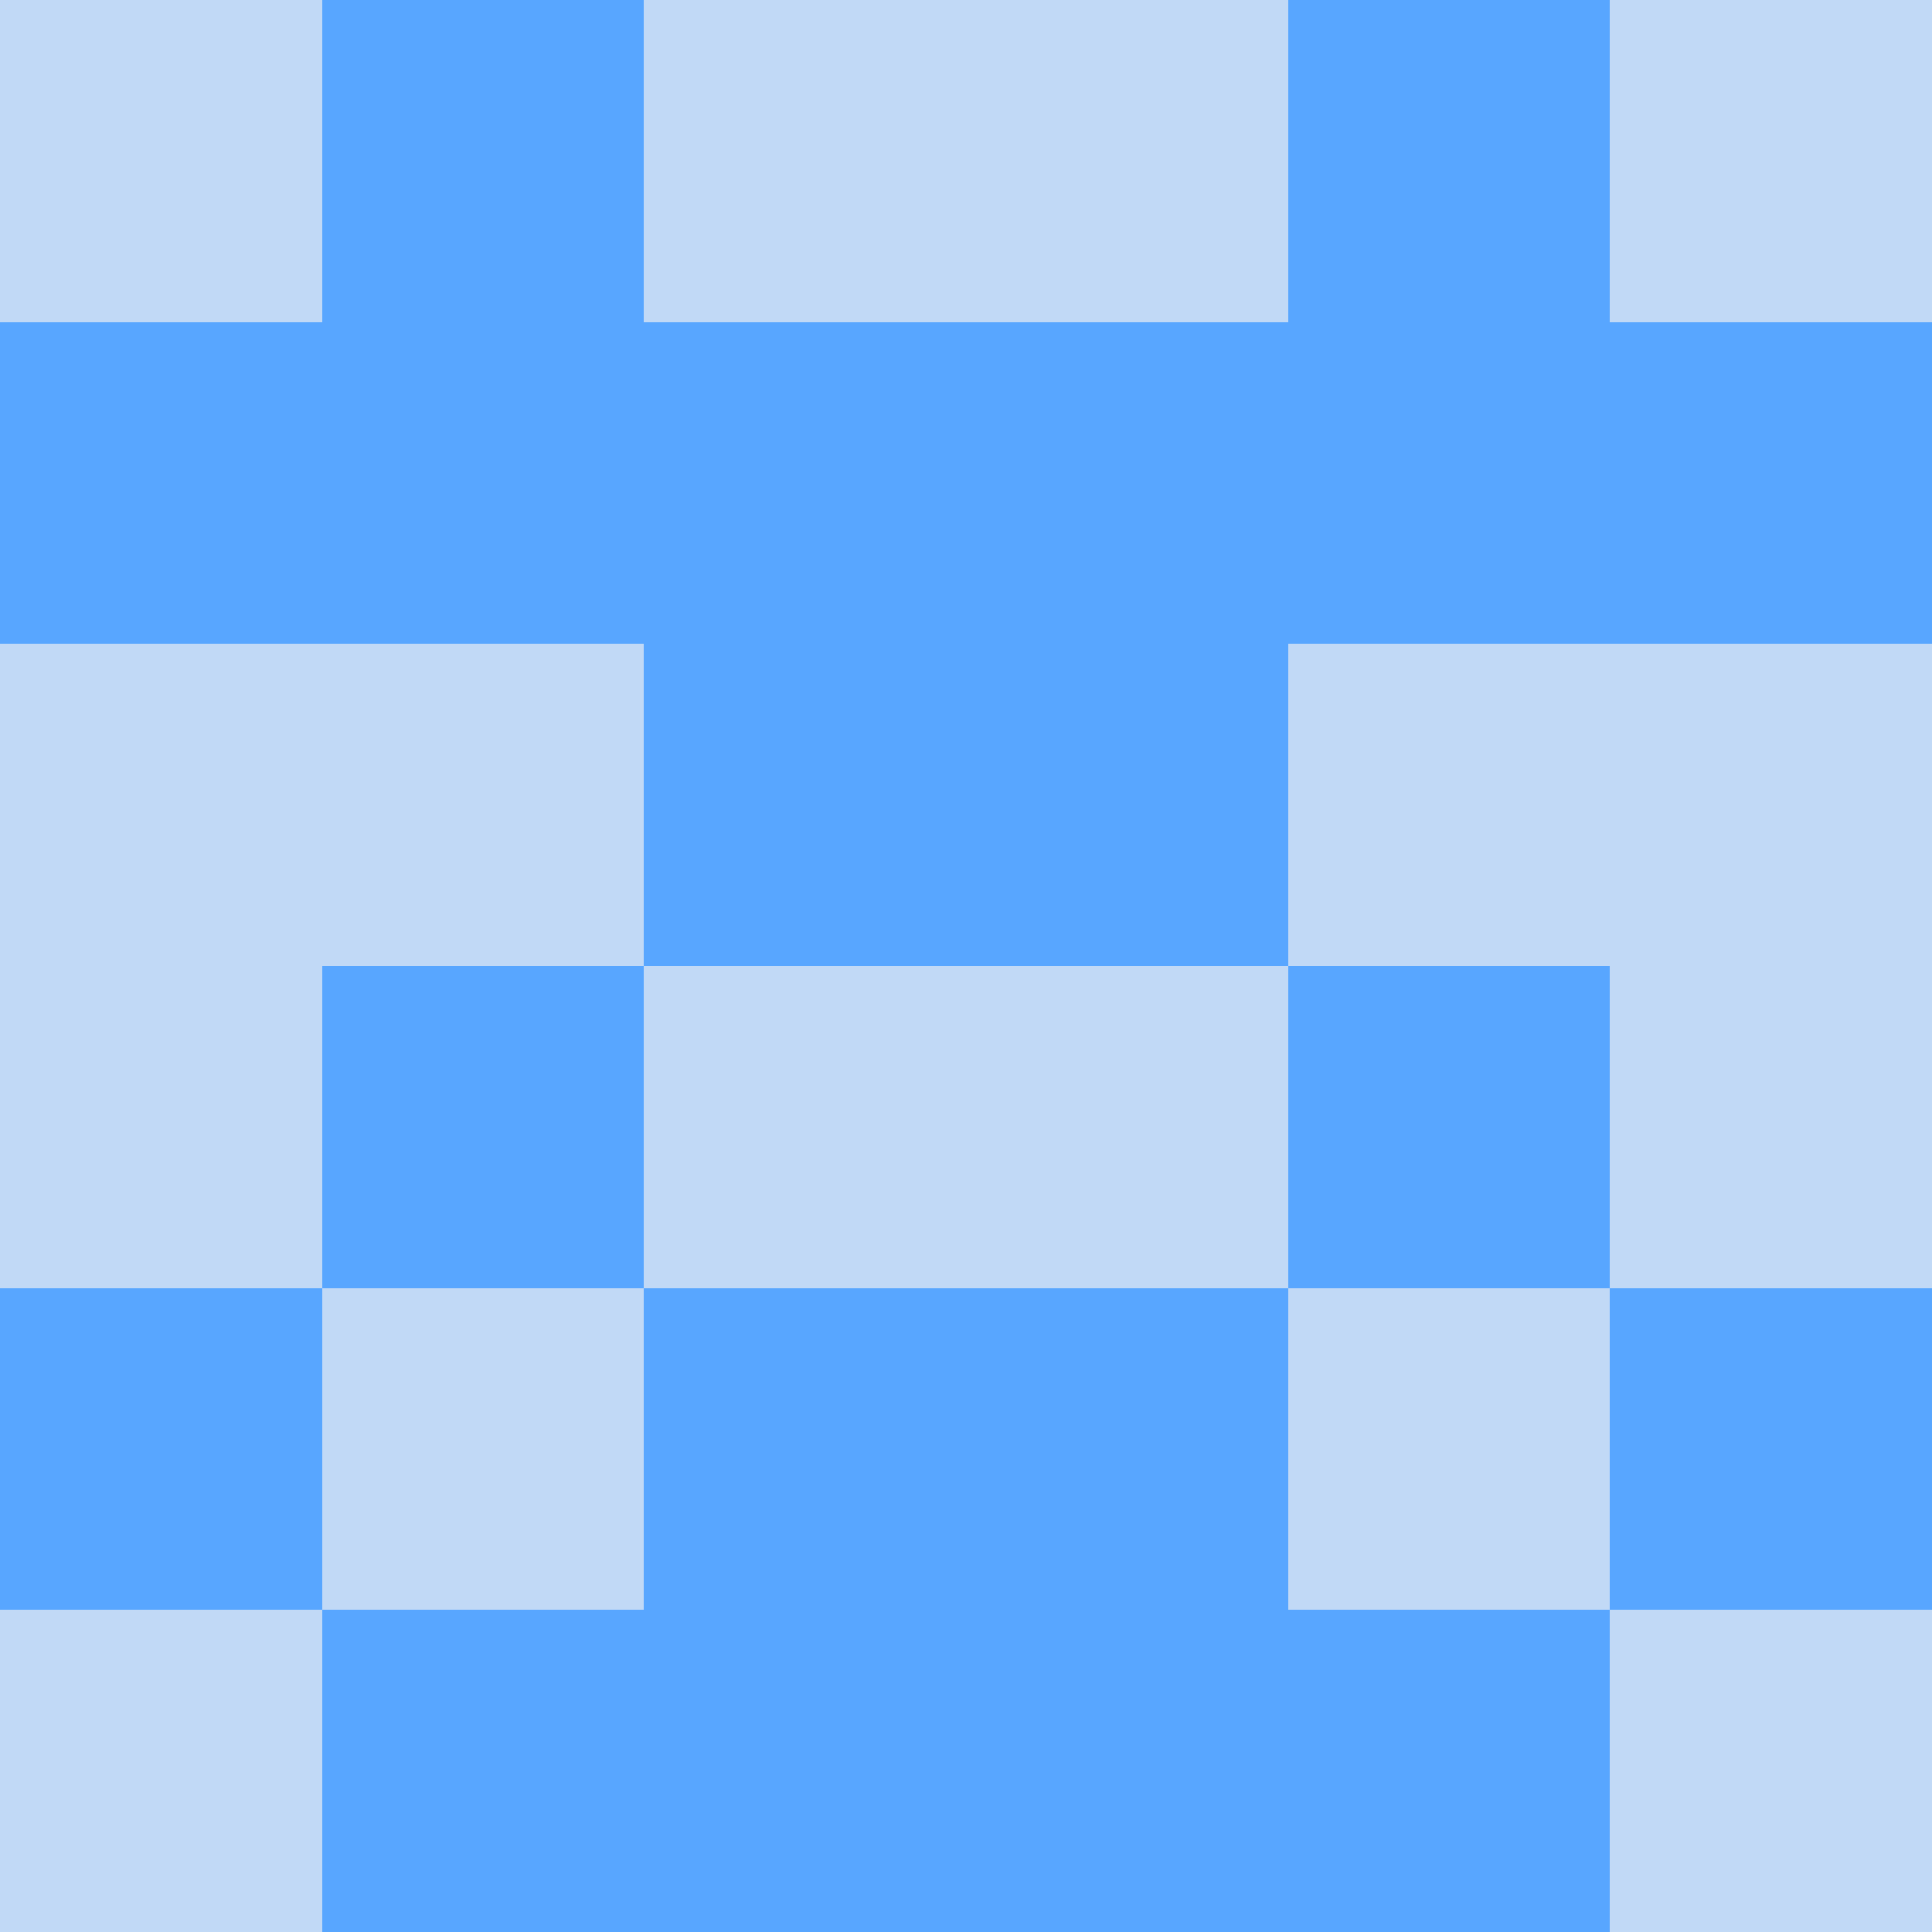
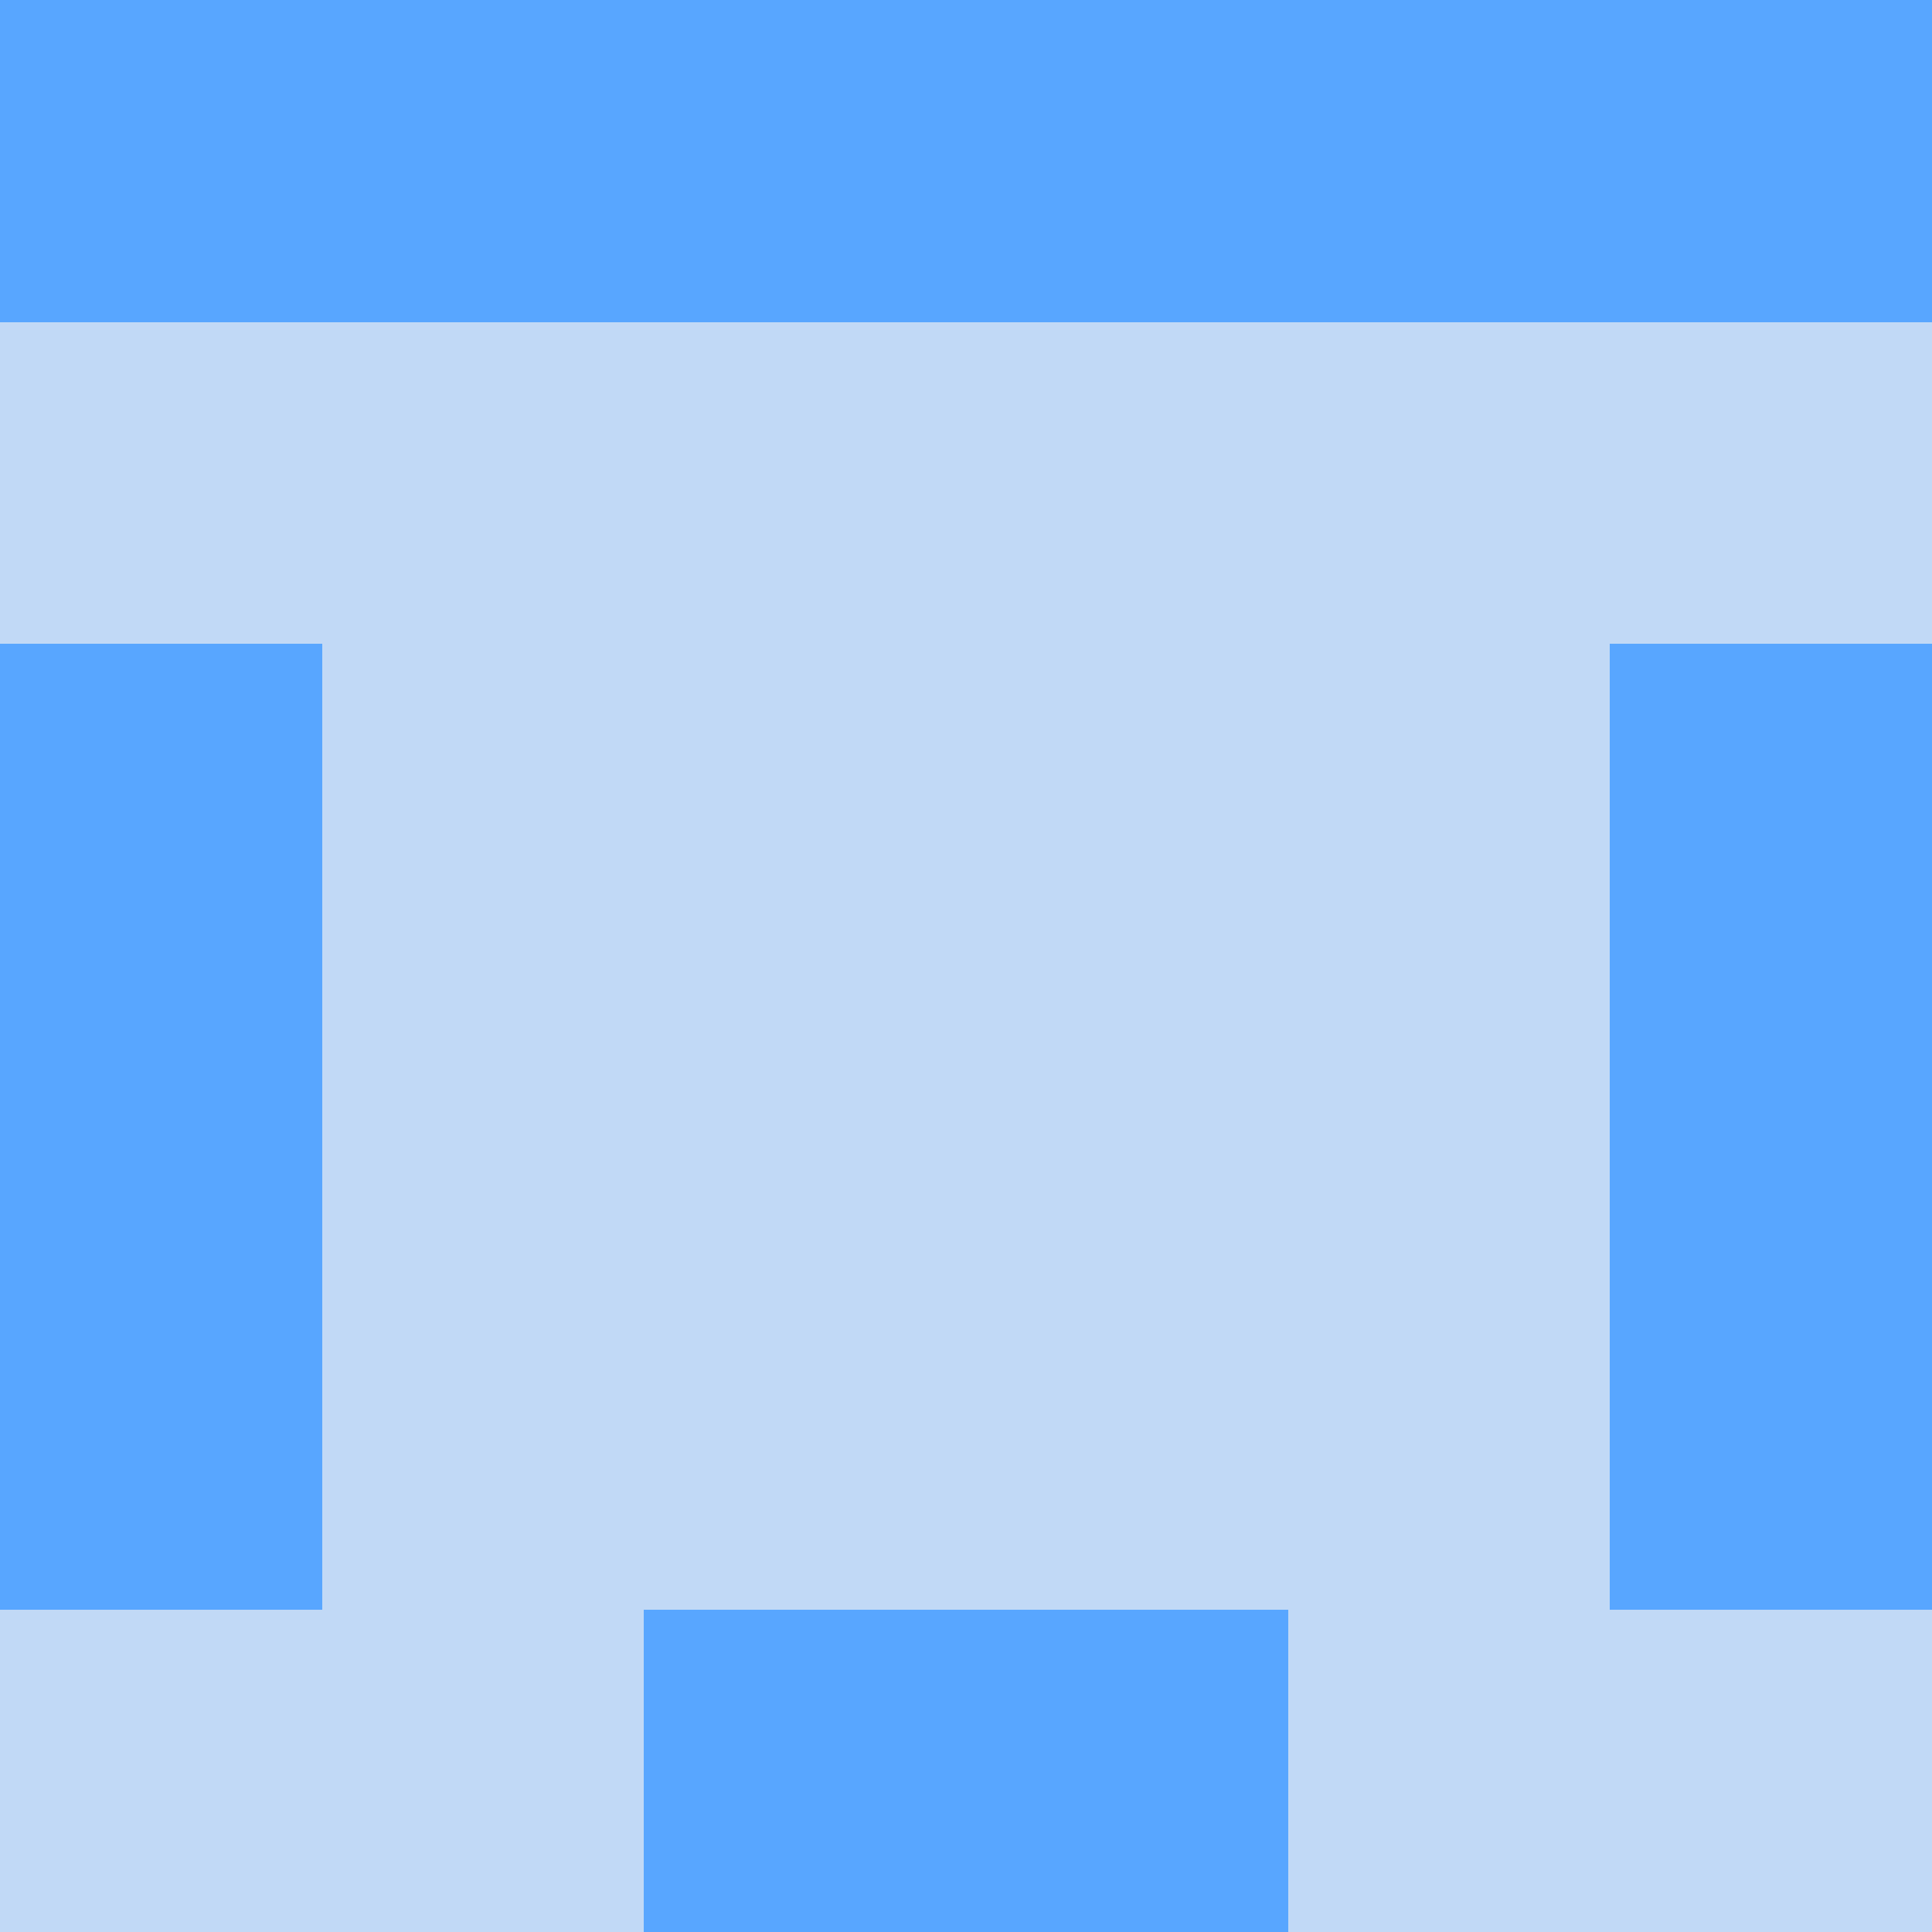
<svg xmlns="http://www.w3.org/2000/svg" viewBox="0 0 48 48" width="192" height="192" shape-rendering="crispEdges">
  <rect width="48" height="48" fill="#0969da" opacity="0.25" />
+   <rect x="0" y="0" width="8" height="8" fill="#58a6ff" />
+   <rect x="40" y="0" width="8" height="8" fill="#58a6ff" />
  <rect x="8" y="0" width="8" height="8" fill="#58a6ff" />
  <rect x="32" y="0" width="8" height="8" fill="#58a6ff" />
-   <rect x="0" y="8" width="8" height="8" fill="#58a6ff" />
-   <rect x="40" y="8" width="8" height="8" fill="#58a6ff" />
-   <rect x="8" y="8" width="8" height="8" fill="#58a6ff" />
-   <rect x="32" y="8" width="8" height="8" fill="#58a6ff" />
-   <rect x="16" y="8" width="8" height="8" fill="#58a6ff" />
-   <rect x="24" y="8" width="8" height="8" fill="#58a6ff" />
-   <rect x="16" y="16" width="8" height="8" fill="#58a6ff" />
-   <rect x="24" y="16" width="8" height="8" fill="#58a6ff" />
-   <rect x="8" y="24" width="8" height="8" fill="#58a6ff" />
-   <rect x="32" y="24" width="8" height="8" fill="#58a6ff" />
+   <rect x="16" y="0" width="8" height="8" fill="#58a6ff" />
+   <rect x="24" y="0" width="8" height="8" fill="#58a6ff" />
+   <rect x="0" y="16" width="8" height="8" fill="#58a6ff" />
+   <rect x="40" y="16" width="8" height="8" fill="#58a6ff" />
+   <rect x="0" y="24" width="8" height="8" fill="#58a6ff" />
+   <rect x="40" y="24" width="8" height="8" fill="#58a6ff" />
  <rect x="0" y="32" width="8" height="8" fill="#58a6ff" />
  <rect x="40" y="32" width="8" height="8" fill="#58a6ff" />
-   <rect x="16" y="32" width="8" height="8" fill="#58a6ff" />
-   <rect x="24" y="32" width="8" height="8" fill="#58a6ff" />
-   <rect x="8" y="40" width="8" height="8" fill="#58a6ff" />
-   <rect x="32" y="40" width="8" height="8" fill="#58a6ff" />
  <rect x="16" y="40" width="8" height="8" fill="#58a6ff" />
  <rect x="24" y="40" width="8" height="8" fill="#58a6ff" />
</svg>
